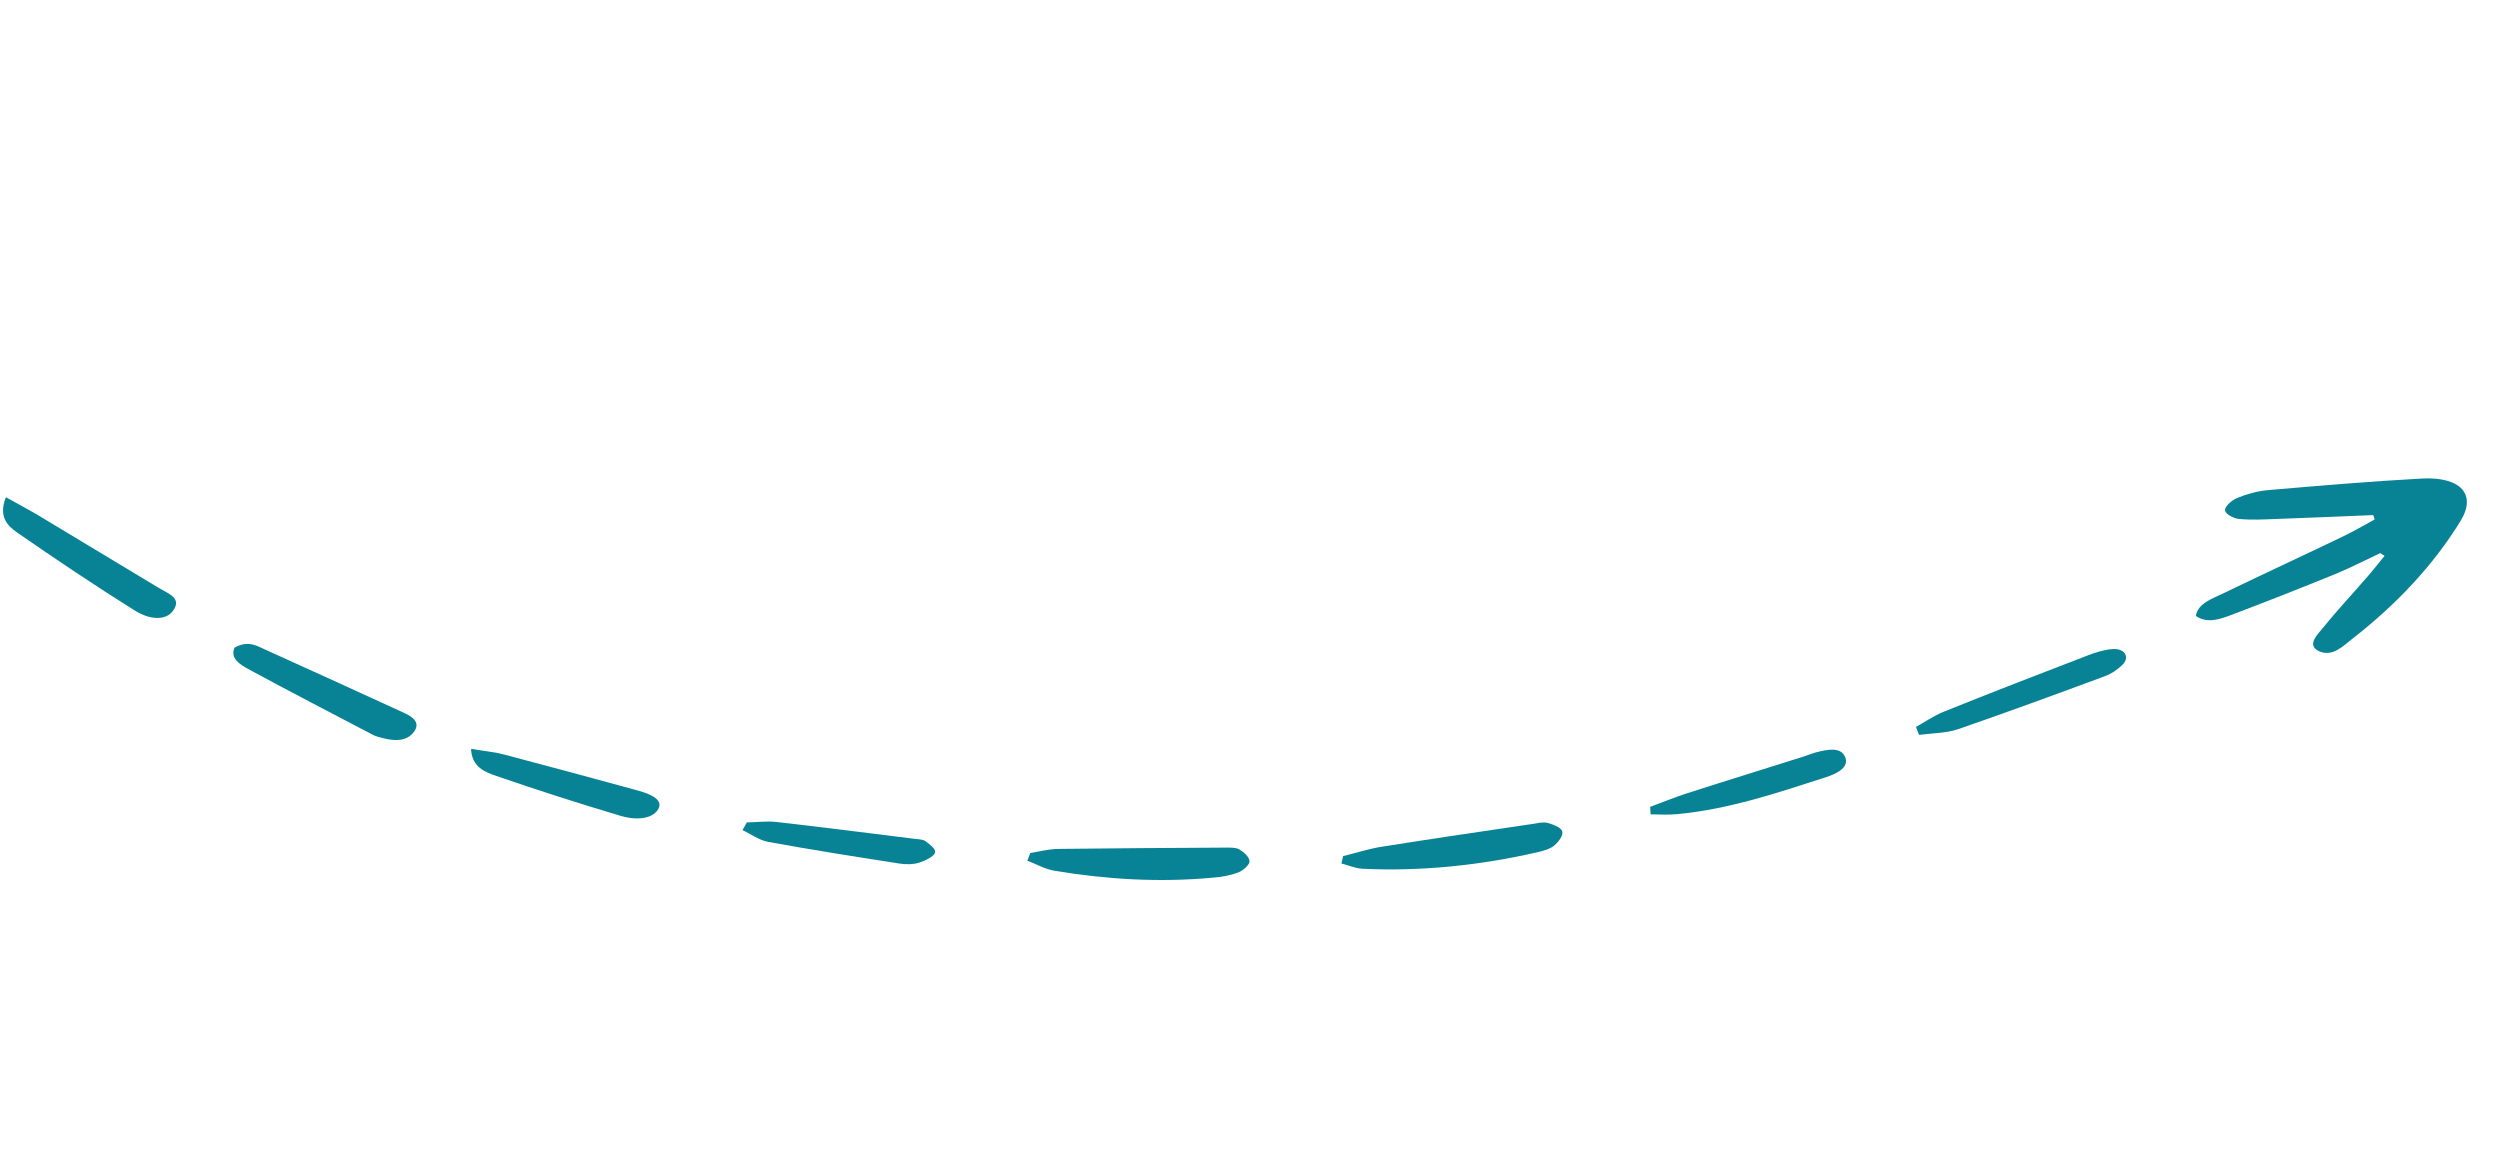
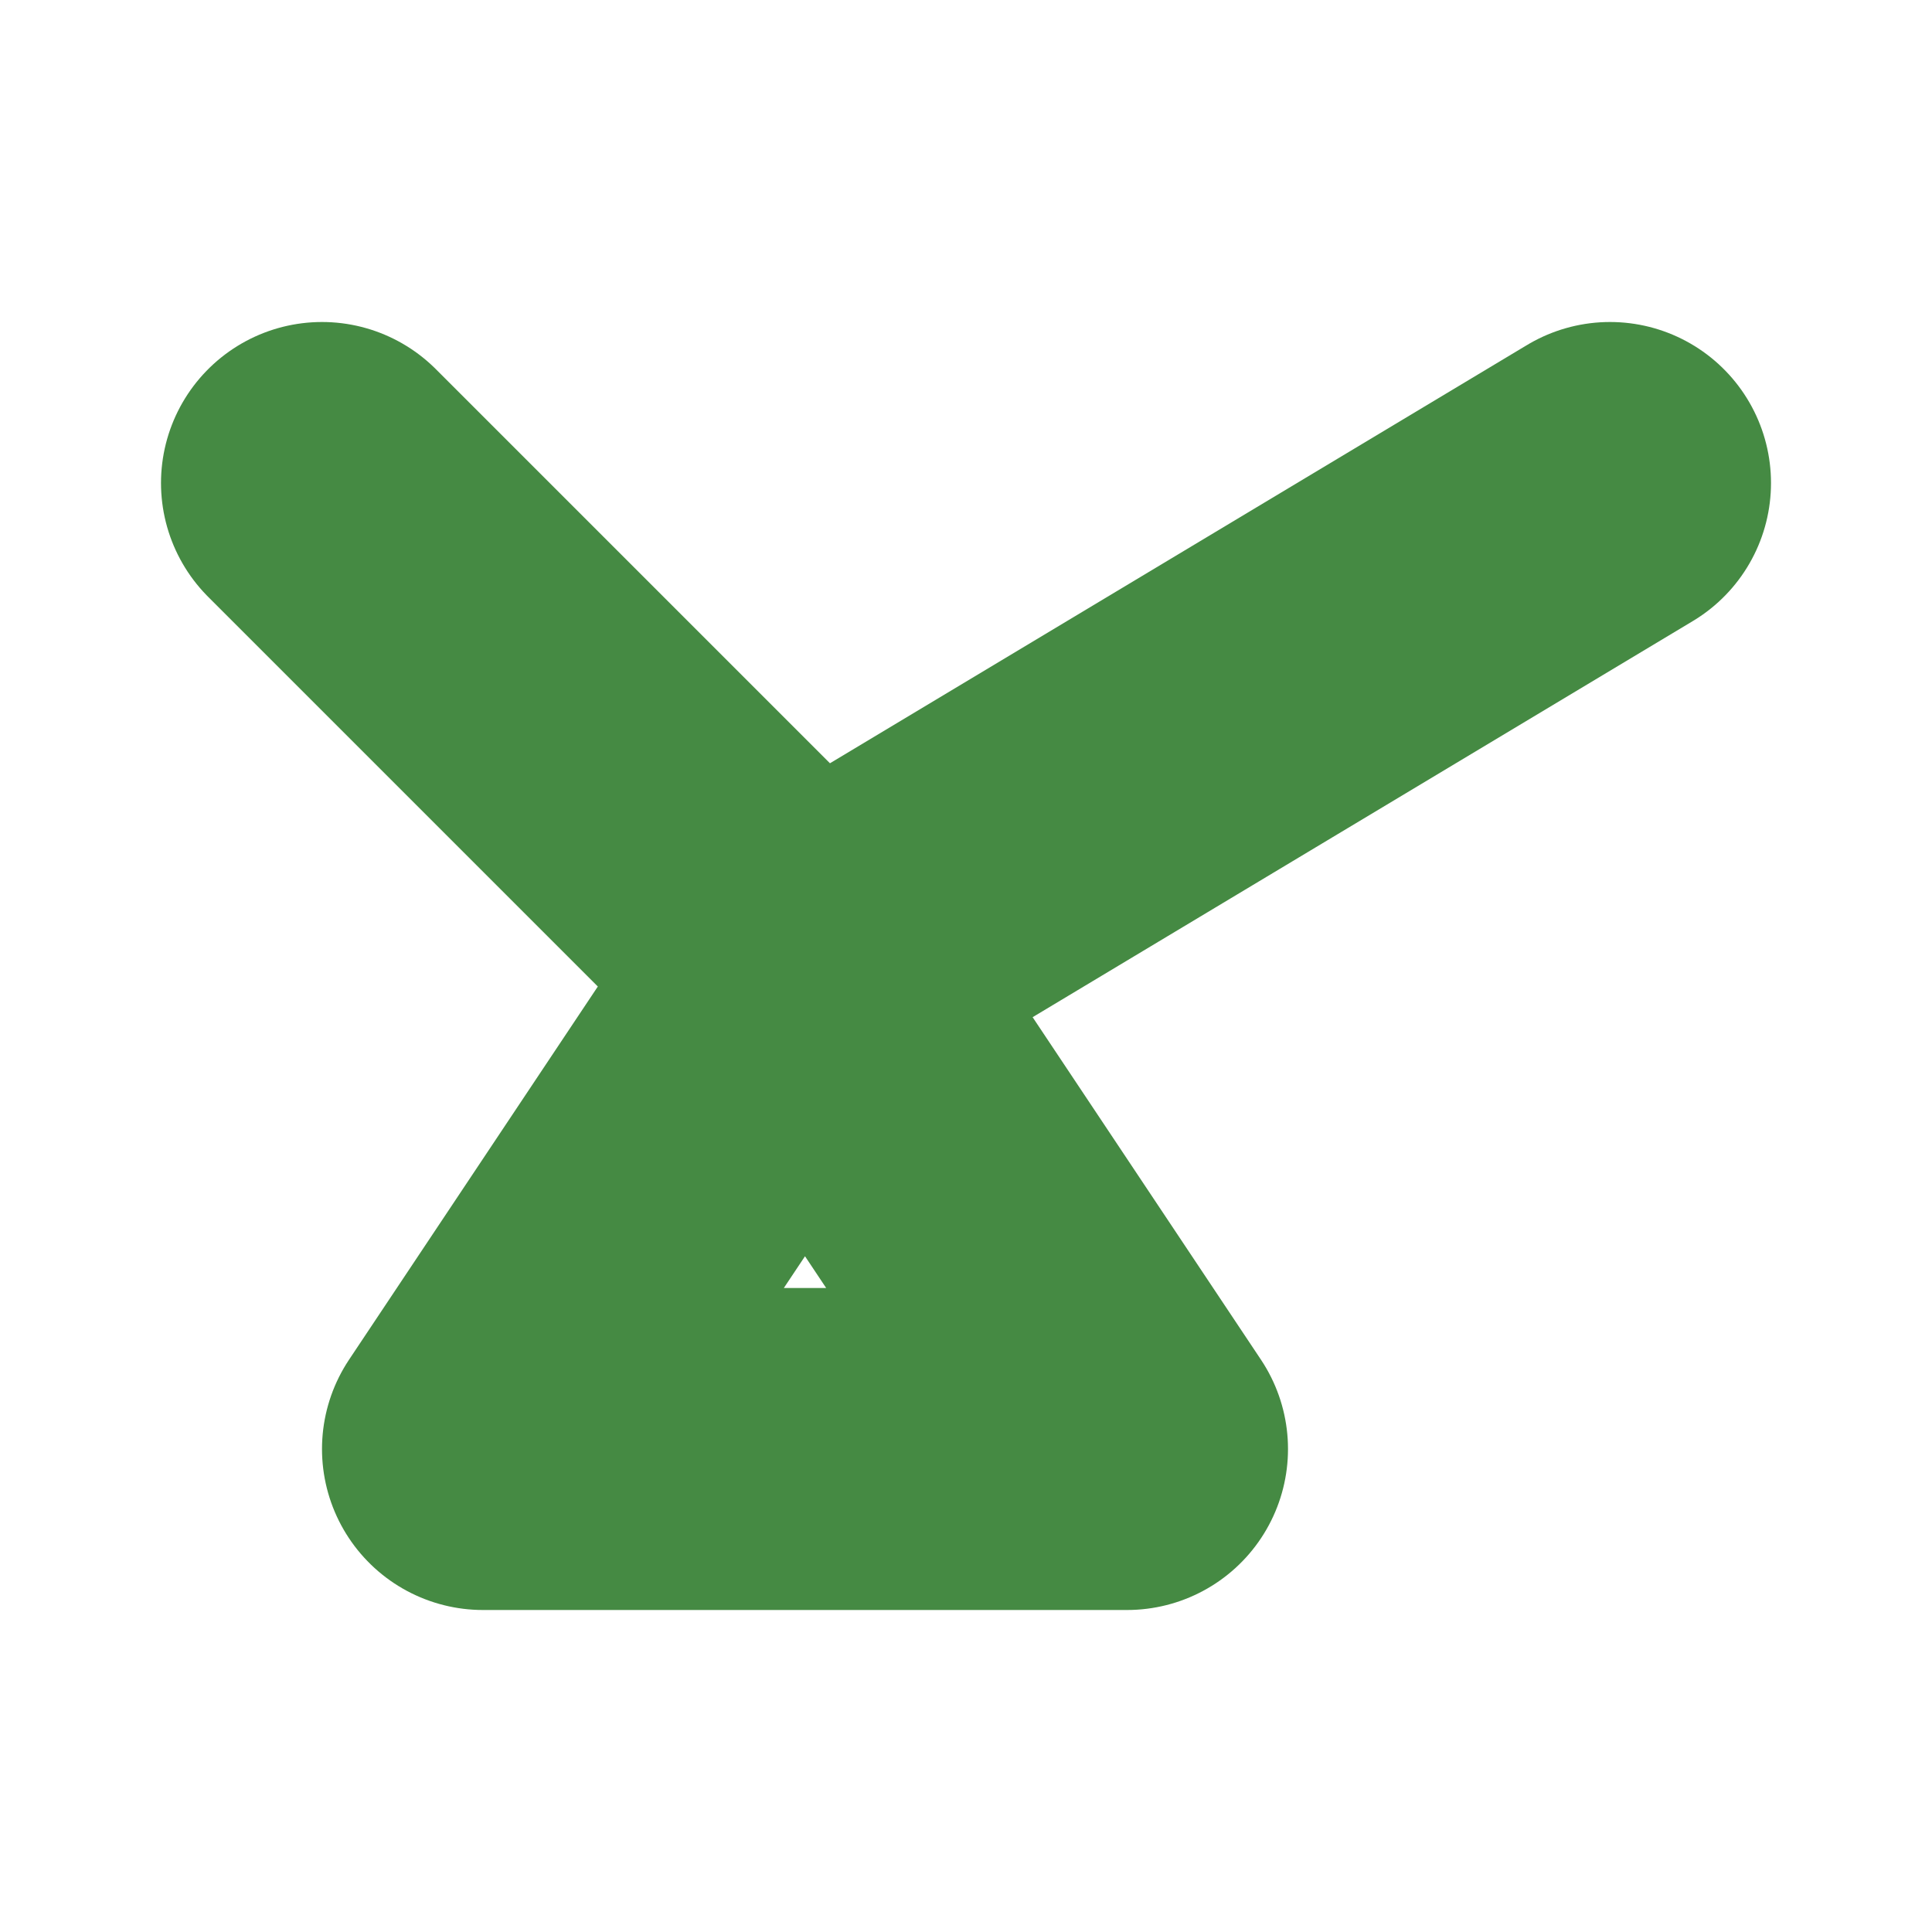
- <svg xmlns="http://www.w3.org/2000/svg" width="902" height="415" viewBox="0 0 902 415" fill="none">
-   <path d="M858.827 199.549C853.371 202.105 848.149 204.822 842.541 207.13C830.123 212.208 817.663 217.085 805.175 221.827C801.012 223.408 796.37 225.09 792.27 222.235C792.921 217.745 798.15 216.009 802.324 214.004C816.562 207.137 831.035 200.432 845.369 193.545C849.27 191.668 853.003 189.476 856.766 187.418C856.652 186.88 856.443 186.363 856.234 185.845C844.644 186.326 832.959 186.827 821.355 187.241C816.799 187.43 812.051 187.66 807.764 187.231C805.613 186.983 802.768 185.337 802.799 184.067C802.707 182.682 805.317 180.376 807.351 179.596C810.844 178.156 814.819 177.107 818.554 176.81C837.006 175.231 855.459 173.653 873.834 172.652C887.871 171.935 893.641 178.44 887.758 187.966C878.17 203.61 864.986 217.837 848.506 230.653C845.335 233.147 841.478 237.121 836.726 234.965C831.96 232.741 836.243 228.889 838.534 226.018C843.688 219.665 849.487 213.526 854.861 207.267C856.788 205.035 858.509 202.776 860.34 200.564C859.873 200.241 859.295 199.872 858.827 199.549Z" fill="#088395" />
-   <path d="M84.625 233.664C89.273 231.068 92.338 232.808 95.223 234.165C112.225 241.808 129.049 249.56 145.97 257.291C149.279 258.769 151.636 260.939 149.387 264.011C146.744 267.588 142.404 267.381 138.29 266.354C136.919 266.011 135.547 265.669 134.421 265.064C119.47 257.198 104.452 249.487 89.665 241.446C86.504 239.726 82.943 237.529 84.625 233.664Z" fill="#088395" />
-   <path d="M371.858 307.753C375.043 307.221 378.363 306.38 381.442 306.292C401.574 306.043 421.734 305.93 441.895 305.816C443.784 305.768 446.083 305.774 447.238 306.513C448.957 307.555 450.694 309.154 450.829 310.74C450.878 311.923 448.717 313.994 446.875 314.734C444.105 315.81 440.934 316.409 437.883 316.632C418.091 318.493 399.043 317.249 380.611 314.19C376.993 313.619 374.009 311.792 370.646 310.536C371.05 309.609 371.358 308.701 371.748 307.706L371.858 307.753Z" fill="#088395" />
-   <path d="M2.124 179.4C7.223 182.255 10.589 184.001 13.793 185.923C28.326 194.65 42.762 203.396 57.295 212.123C60.732 214.206 65.863 215.79 62.353 220.463C59.941 223.71 54.495 223.947 48.623 220.272C34.115 211.189 20.029 201.736 6.215 192.156C2.583 189.623 -0.603 186.364 2.124 179.4Z" fill="#088395" />
-   <path d="M484.608 308.875C489.267 307.751 493.937 306.203 498.681 305.483C516.659 302.6 534.597 300.007 552.617 297.326C554.558 297.057 556.73 296.458 558.321 296.894C560.447 297.499 563.261 298.519 563.669 299.978C564.062 301.369 562.451 303.675 560.75 305.087C559.309 306.304 556.672 307.071 554.472 307.536C533.498 312.314 512.463 314.438 491.568 313.443C488.939 313.296 486.508 312.194 483.971 311.536C484.184 310.649 484.396 309.762 484.608 308.875Z" fill="#088395" />
-   <path d="M691.214 262.312C694.527 260.49 697.658 258.284 701.151 256.844C718.469 249.889 735.925 243.115 753.49 236.388C756.261 235.312 759.456 234.357 762.316 234.174C766.762 233.938 768.552 237.211 765.725 239.913C764.068 241.527 761.807 243.128 759.391 243.989C741.783 250.514 724.257 256.952 706.468 263.094C702.181 264.56 697.075 264.515 692.412 265.148C692.008 264.18 691.618 263.28 691.31 262.292L691.214 262.312Z" fill="#088395" />
-   <path d="M169.978 270.195C175.158 271.067 178.719 271.369 181.901 272.242C197.988 276.498 213.979 280.775 229.998 285.186C236.993 287.079 239.297 289.471 237.21 292.369C235.287 295.092 230.341 296.276 223.729 294.302C208.695 289.823 193.794 285.036 179.139 279.986C174.94 278.555 170.149 276.688 169.963 270.128L169.978 270.195Z" fill="#088395" />
-   <path d="M269.408 296.735C272.994 296.68 276.781 296.161 280.165 296.57C296.754 298.474 313.181 300.552 329.703 302.611C331.142 302.799 333.045 302.818 333.885 303.483C335.426 304.632 337.779 306.312 337.365 307.663C336.951 309.014 333.787 310.595 331.534 311.281C329.472 311.927 326.871 311.914 324.706 311.599C308.797 309.13 292.983 306.641 277.29 303.776C273.754 303.119 271 300.962 267.896 299.511C268.409 298.63 268.909 297.682 269.422 296.802L269.408 296.735Z" fill="#088395" />
-   <path d="M595.371 291.109C599.917 289.448 604.324 287.605 608.912 286.145C622.853 281.657 636.837 277.371 650.793 272.951C652.295 272.493 653.659 271.855 655.175 271.464C659.438 270.354 664.139 269.432 665.713 273.101C667.259 276.636 663.252 278.956 659.046 280.335C641.459 286.014 623.929 291.961 605.218 293.734C601.991 294.065 598.745 293.837 595.542 293.811C595.453 292.917 595.46 292.003 595.385 291.177L595.371 291.109Z" fill="#088395" />
+ <svg xmlns="http://www.w3.org/2000/svg" width="120" height="120" viewBox="0 0 24 24">
+   <polyline points="4,6 10,12 6,18 14,18 10,12 20,6" fill="none" stroke="#458a43" stroke-width="4" stroke-linecap="round" stroke-linejoin="round" />
</svg>
